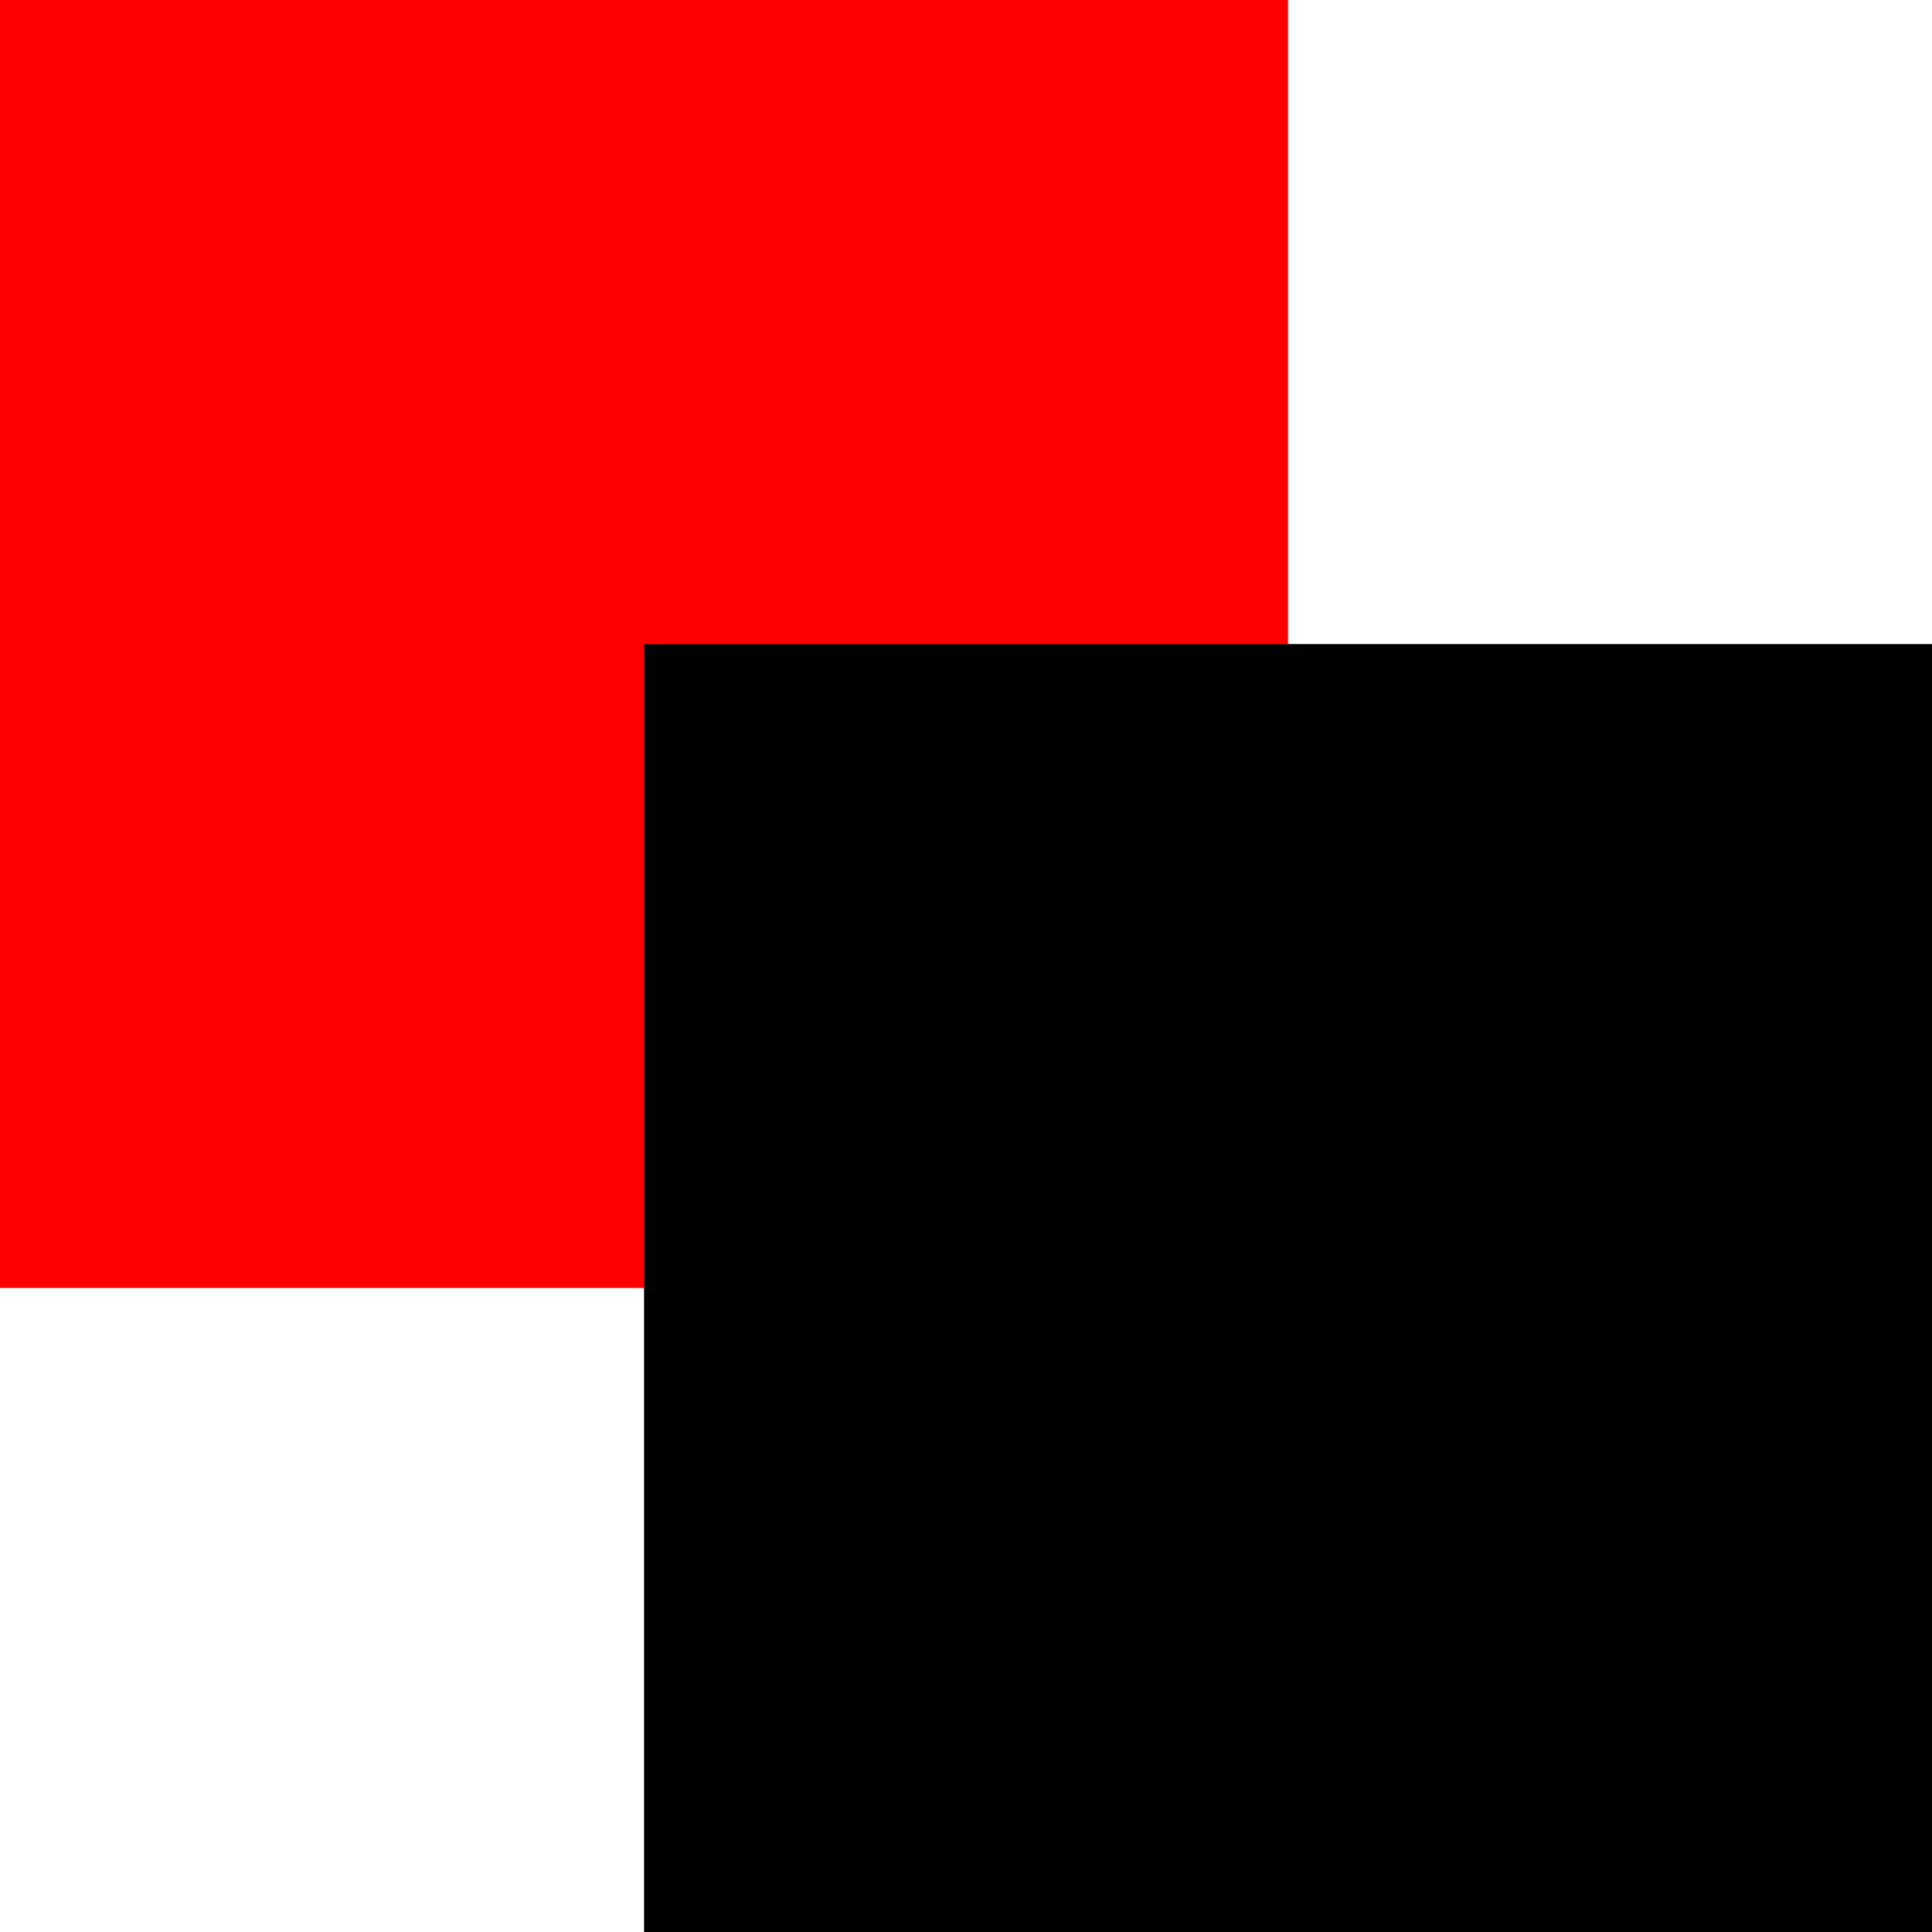
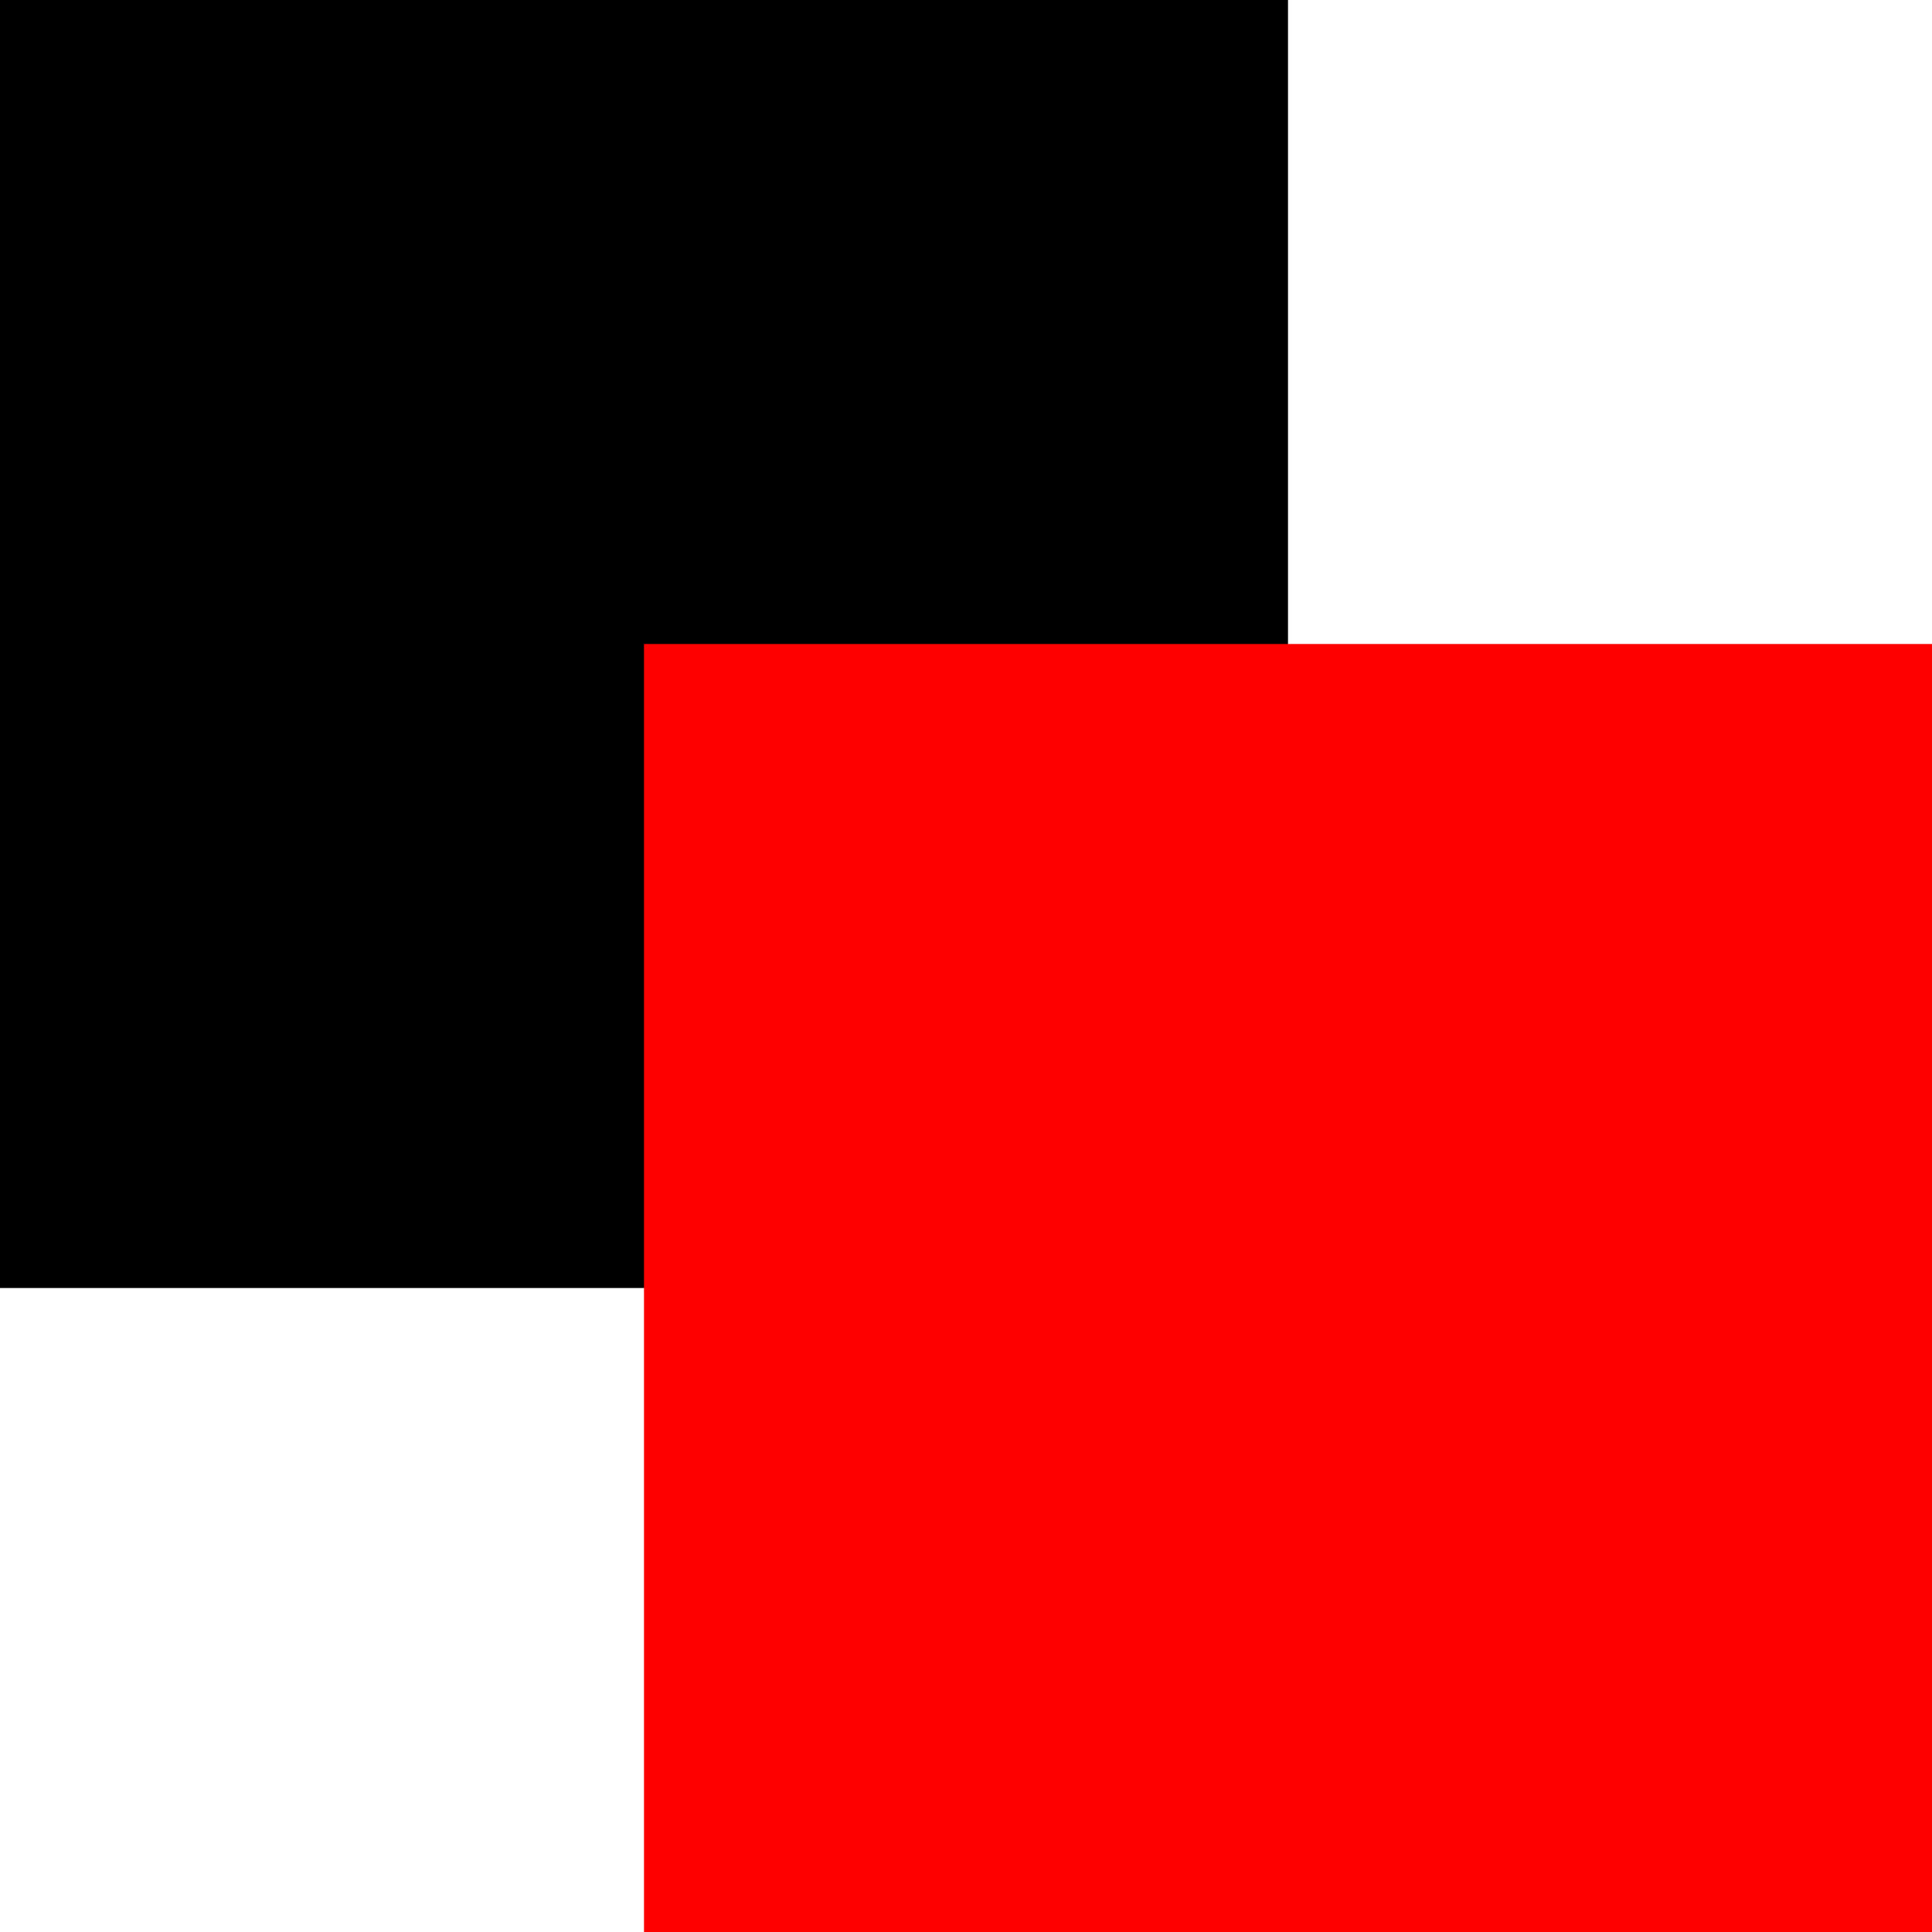
<svg xmlns="http://www.w3.org/2000/svg" width="30" height="30" viewBox="0 0 30 30" shape-rendering="geometricPrecision">
-   <rect x="0" y="0" width="20" height="20" fill="red" />
-   <rect x="10" y="10" width="20" height="20" fill="black" />
+   <rect x="0" y="0" width="20" height="20" fill="black" />
+   <rect x="10" y="10" width="20" height="20" fill="red" />
</svg>
